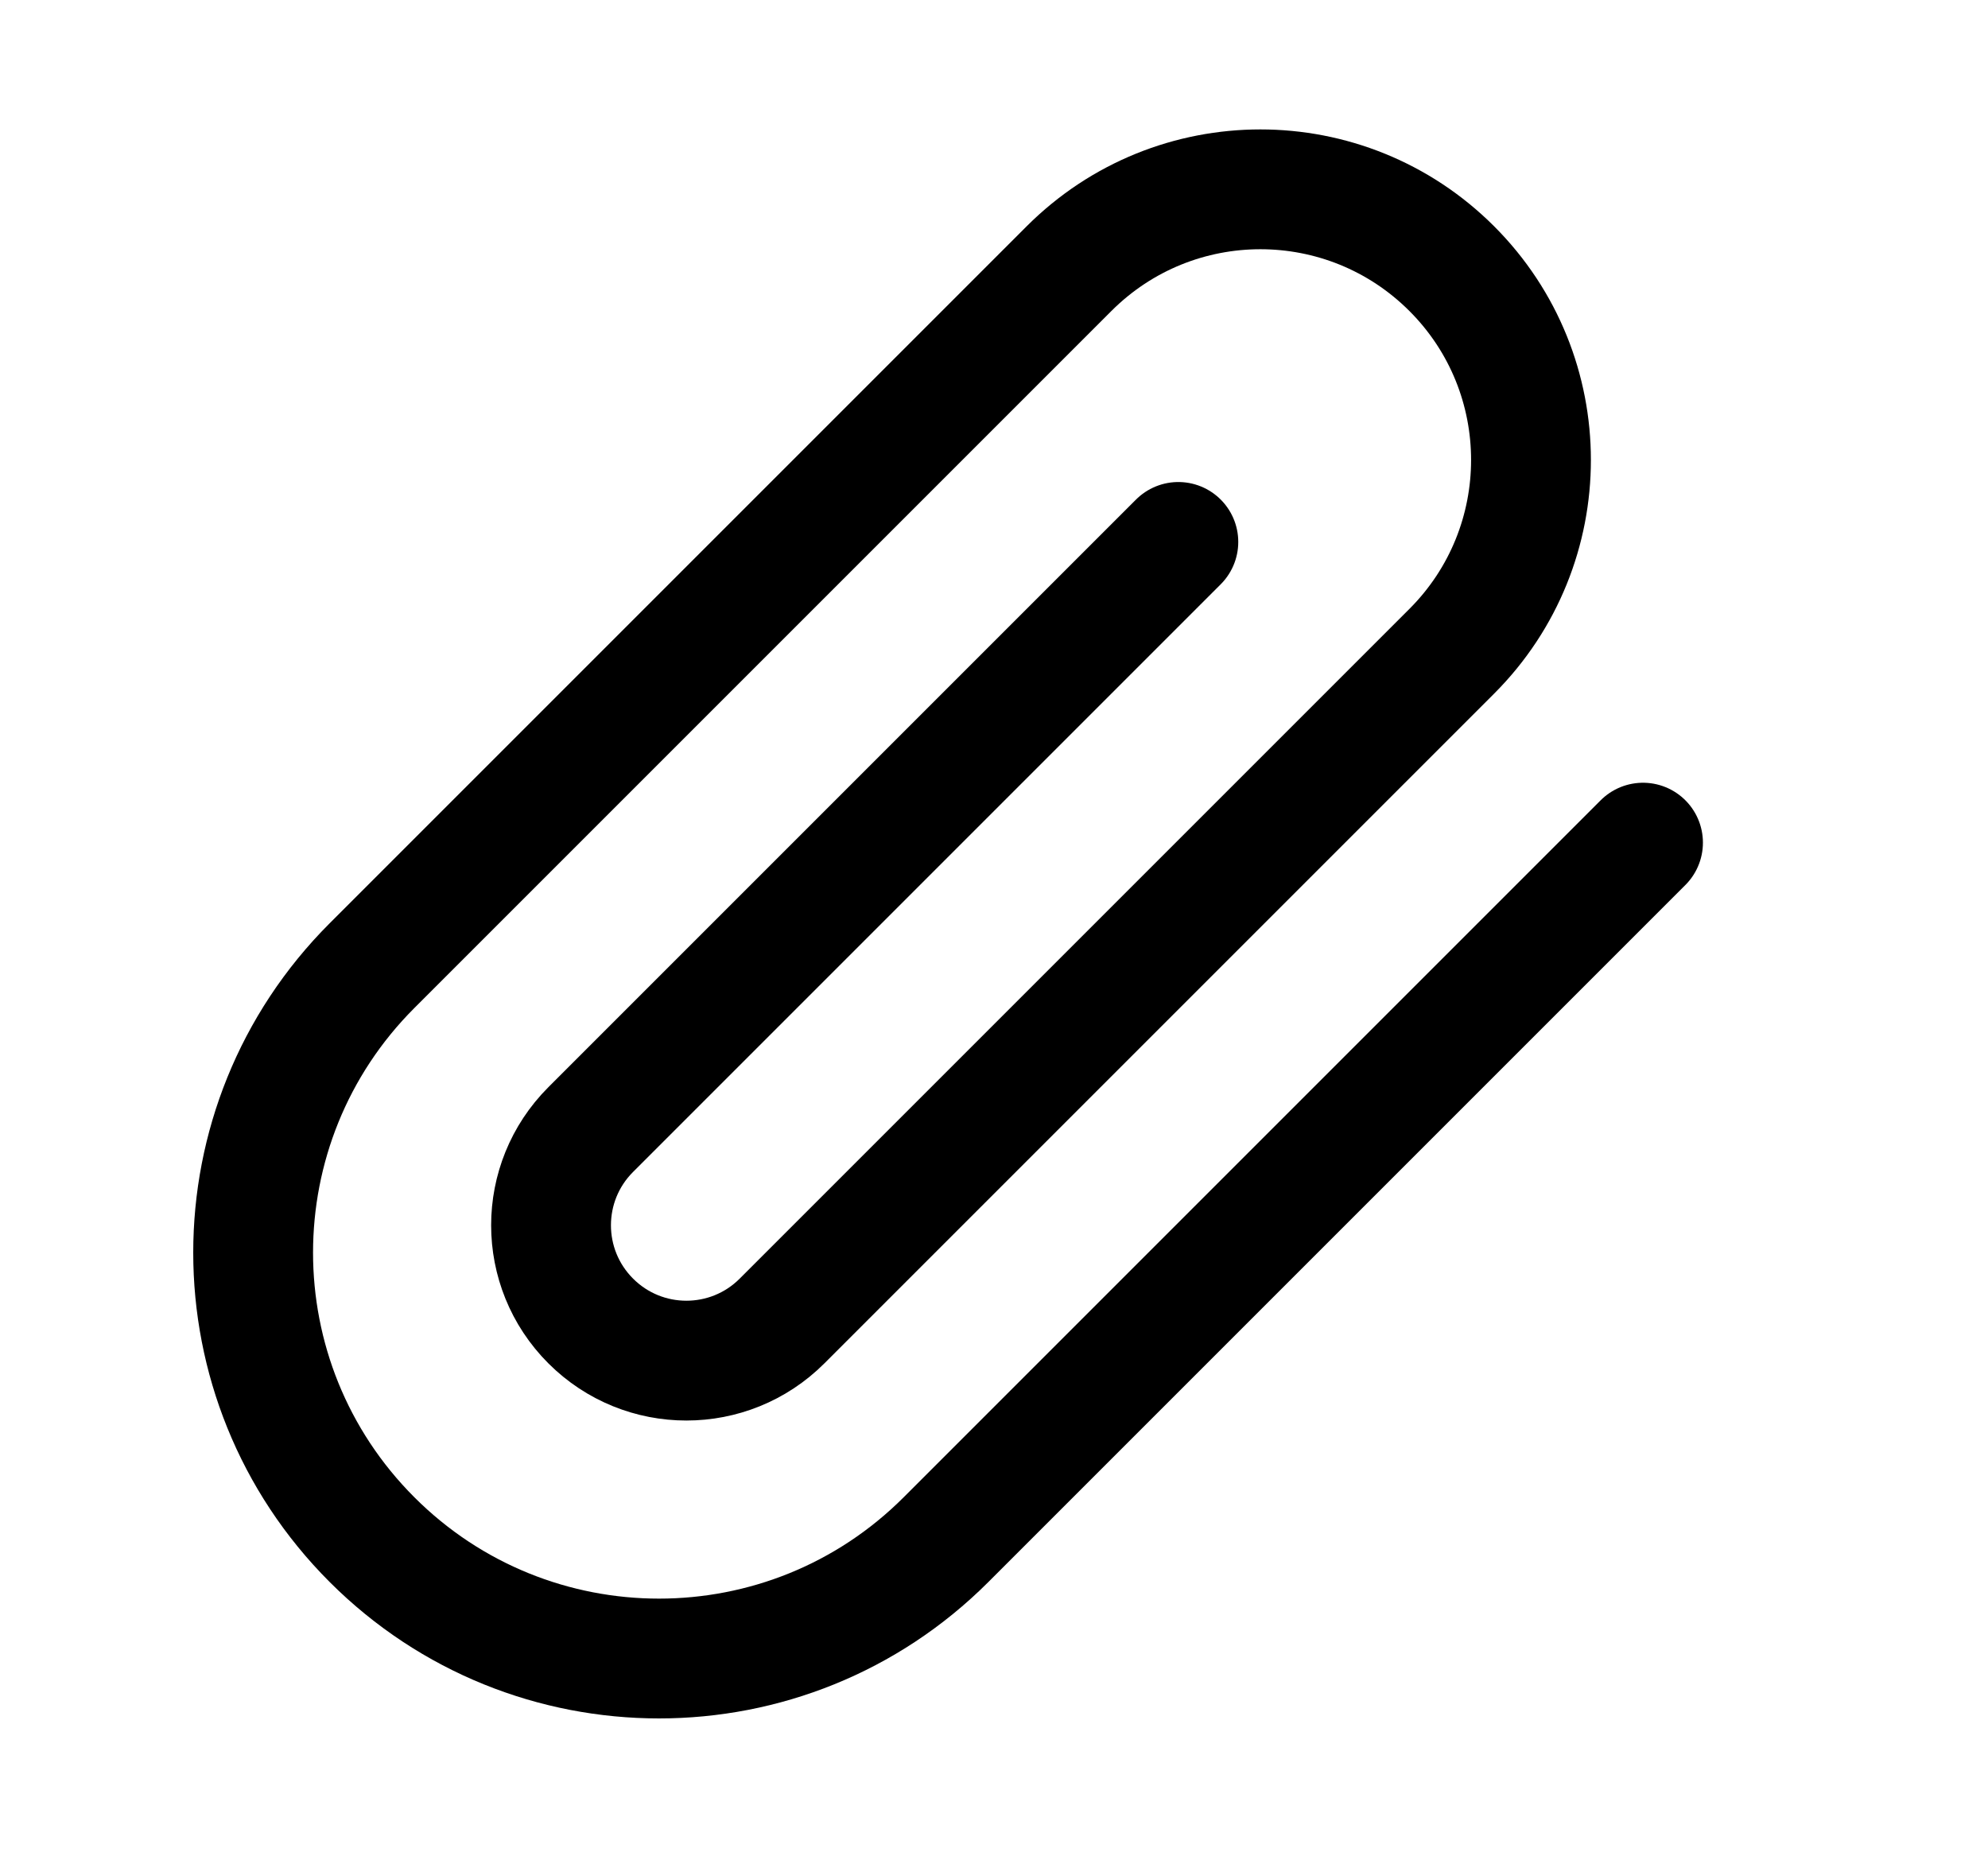
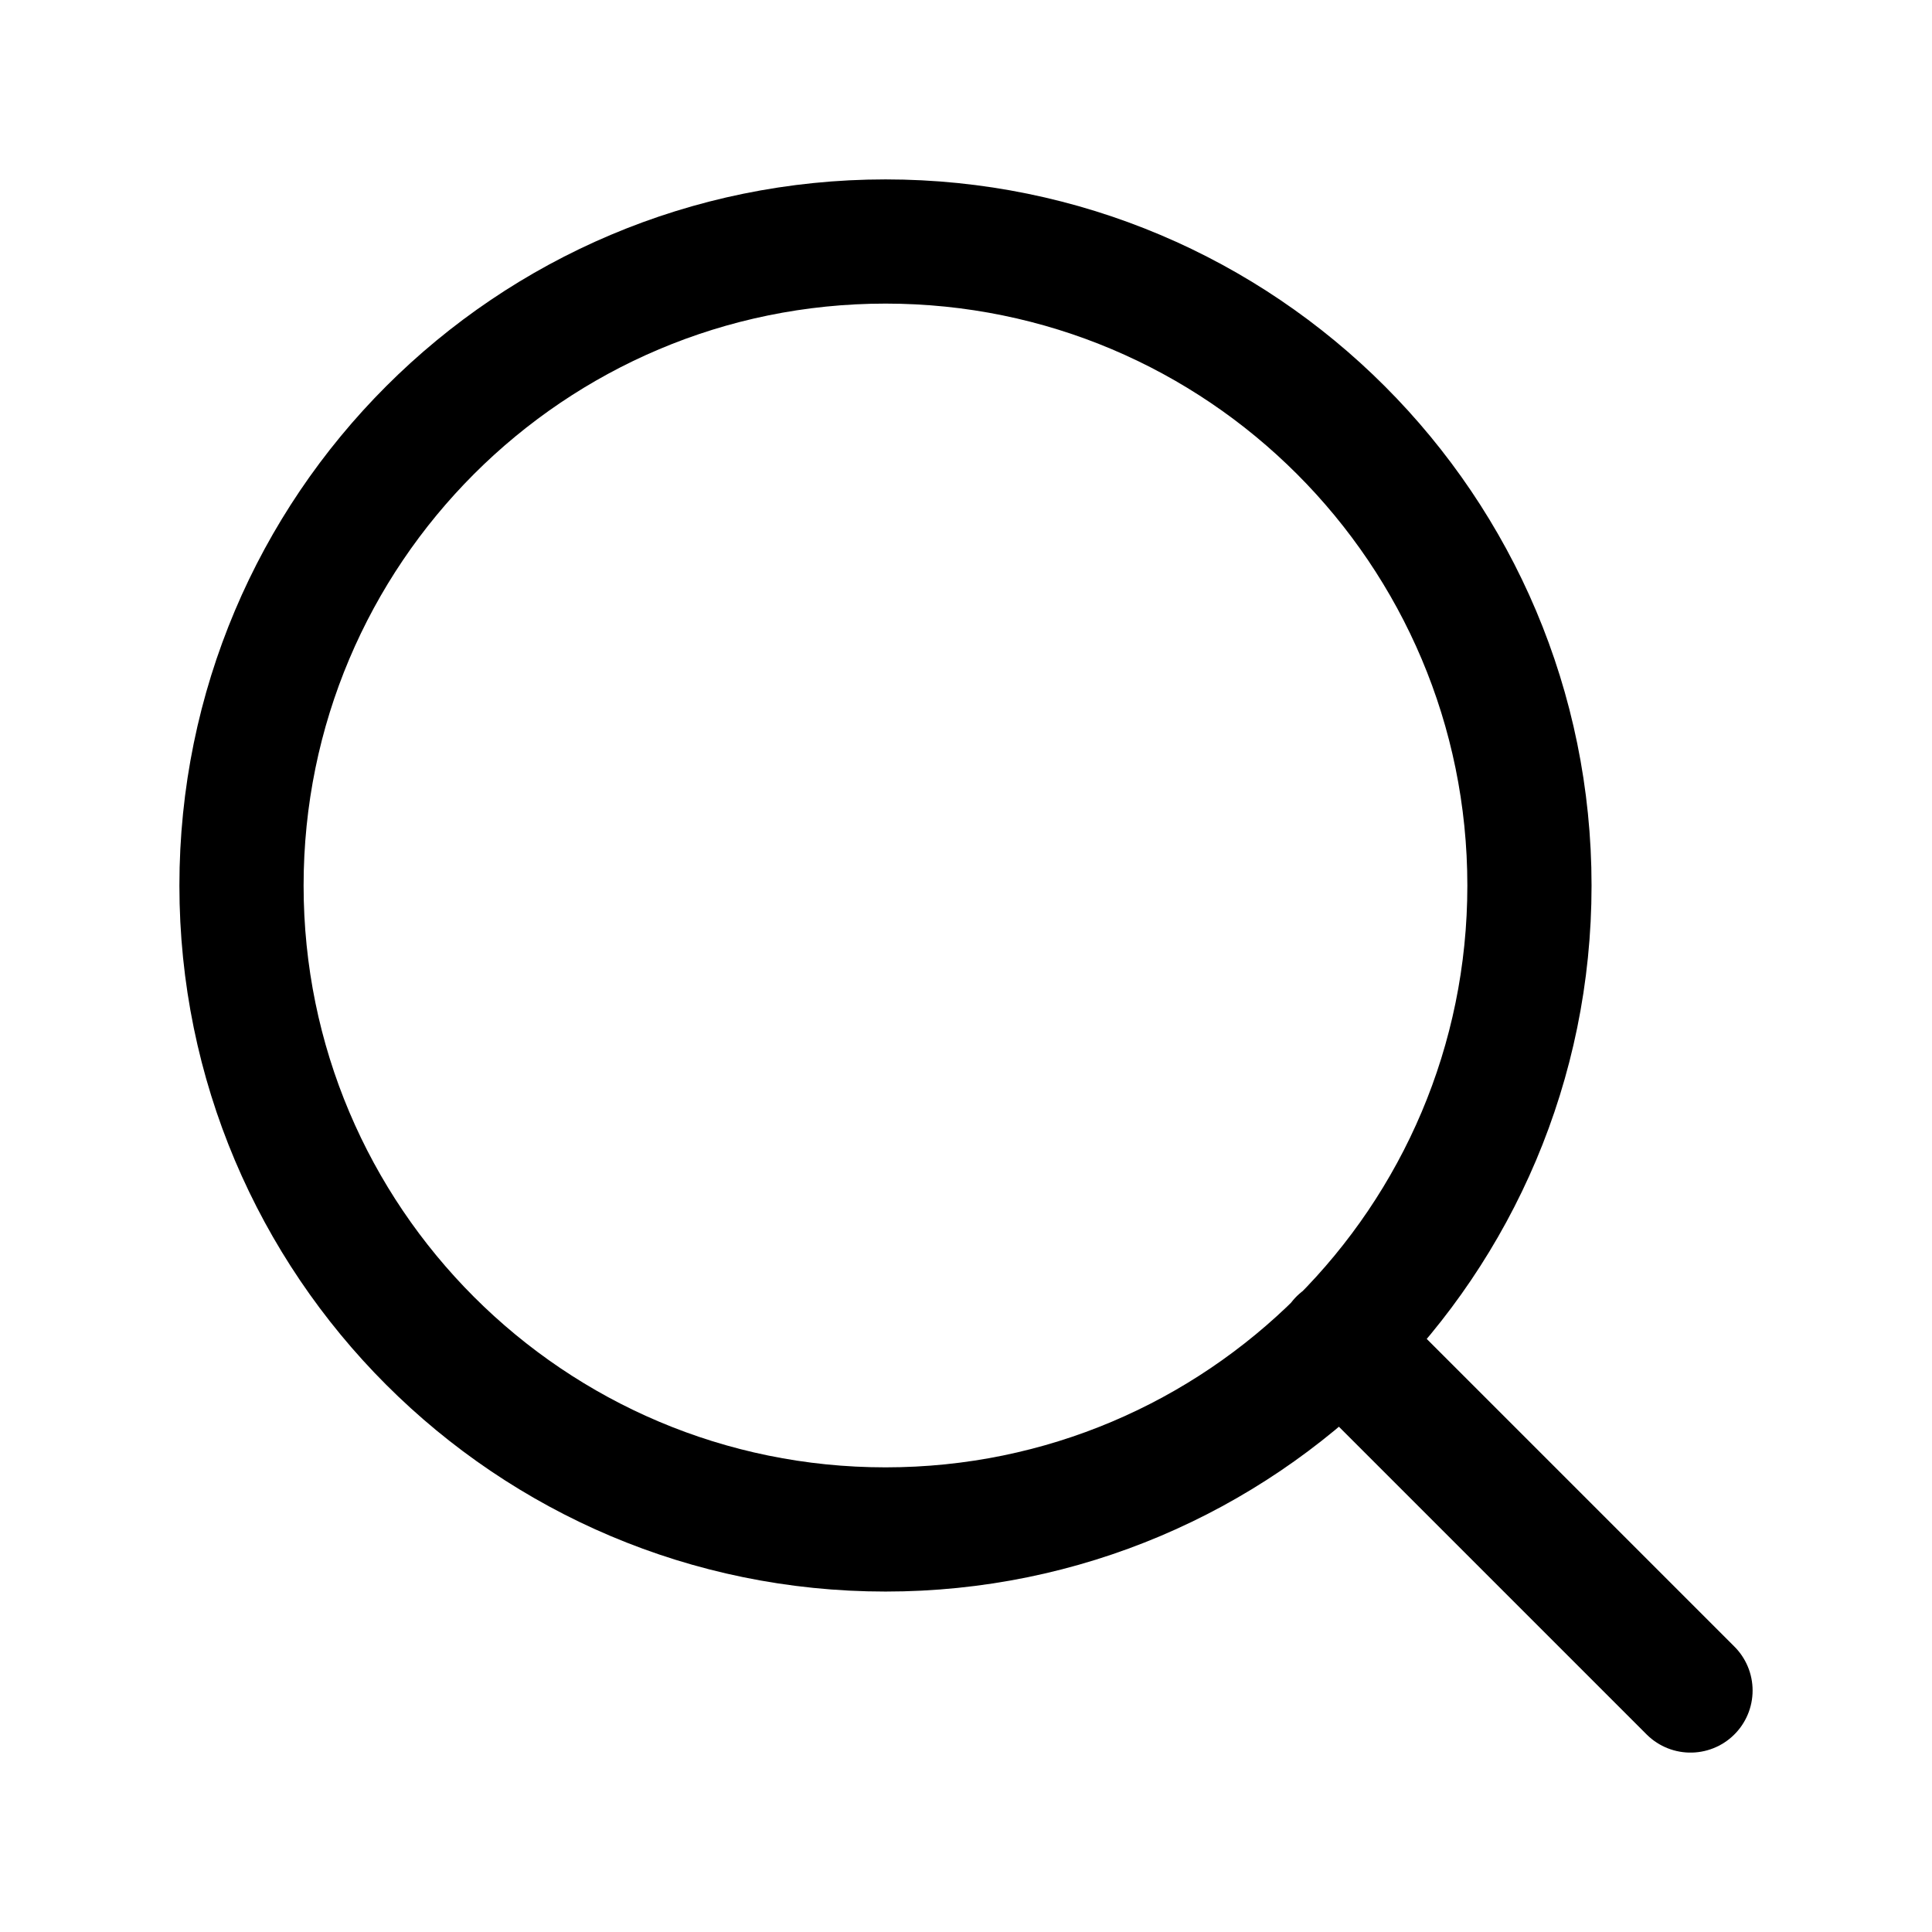
- <svg xmlns="http://www.w3.org/2000/svg" width="15" height="14" viewBox="0 0 15 14" fill="none">
-   <path d="M12.397 6.358L7.138 11.617C5.942 12.813 4.003 12.813 2.807 11.617C1.611 10.421 1.611 8.482 2.807 7.286L8.066 2.027C8.864 1.229 10.156 1.229 10.954 2.027C11.751 2.824 11.751 4.117 10.954 4.914L5.901 9.967C5.502 10.366 4.856 10.366 4.457 9.967C4.058 9.568 4.058 8.922 4.457 8.523L8.891 4.089" stroke="black" stroke-width="0.904" stroke-linecap="round" stroke-linejoin="round" />
+ <svg xmlns="http://www.w3.org/2000/svg" width="14" height="14" viewBox="0 0 14 14" fill="none">
+   <path d="M12.25 12.25L9.713 9.713M11.083 6.417C11.083 8.994 8.994 11.083 6.417 11.083C3.839 11.083 1.75 8.994 1.75 6.417C1.75 3.839 3.839 1.75 6.417 1.75C8.994 1.75 11.083 3.839 11.083 6.417Z" stroke="black" stroke-width="0.9" stroke-linecap="round" stroke-linejoin="round" />
</svg>
